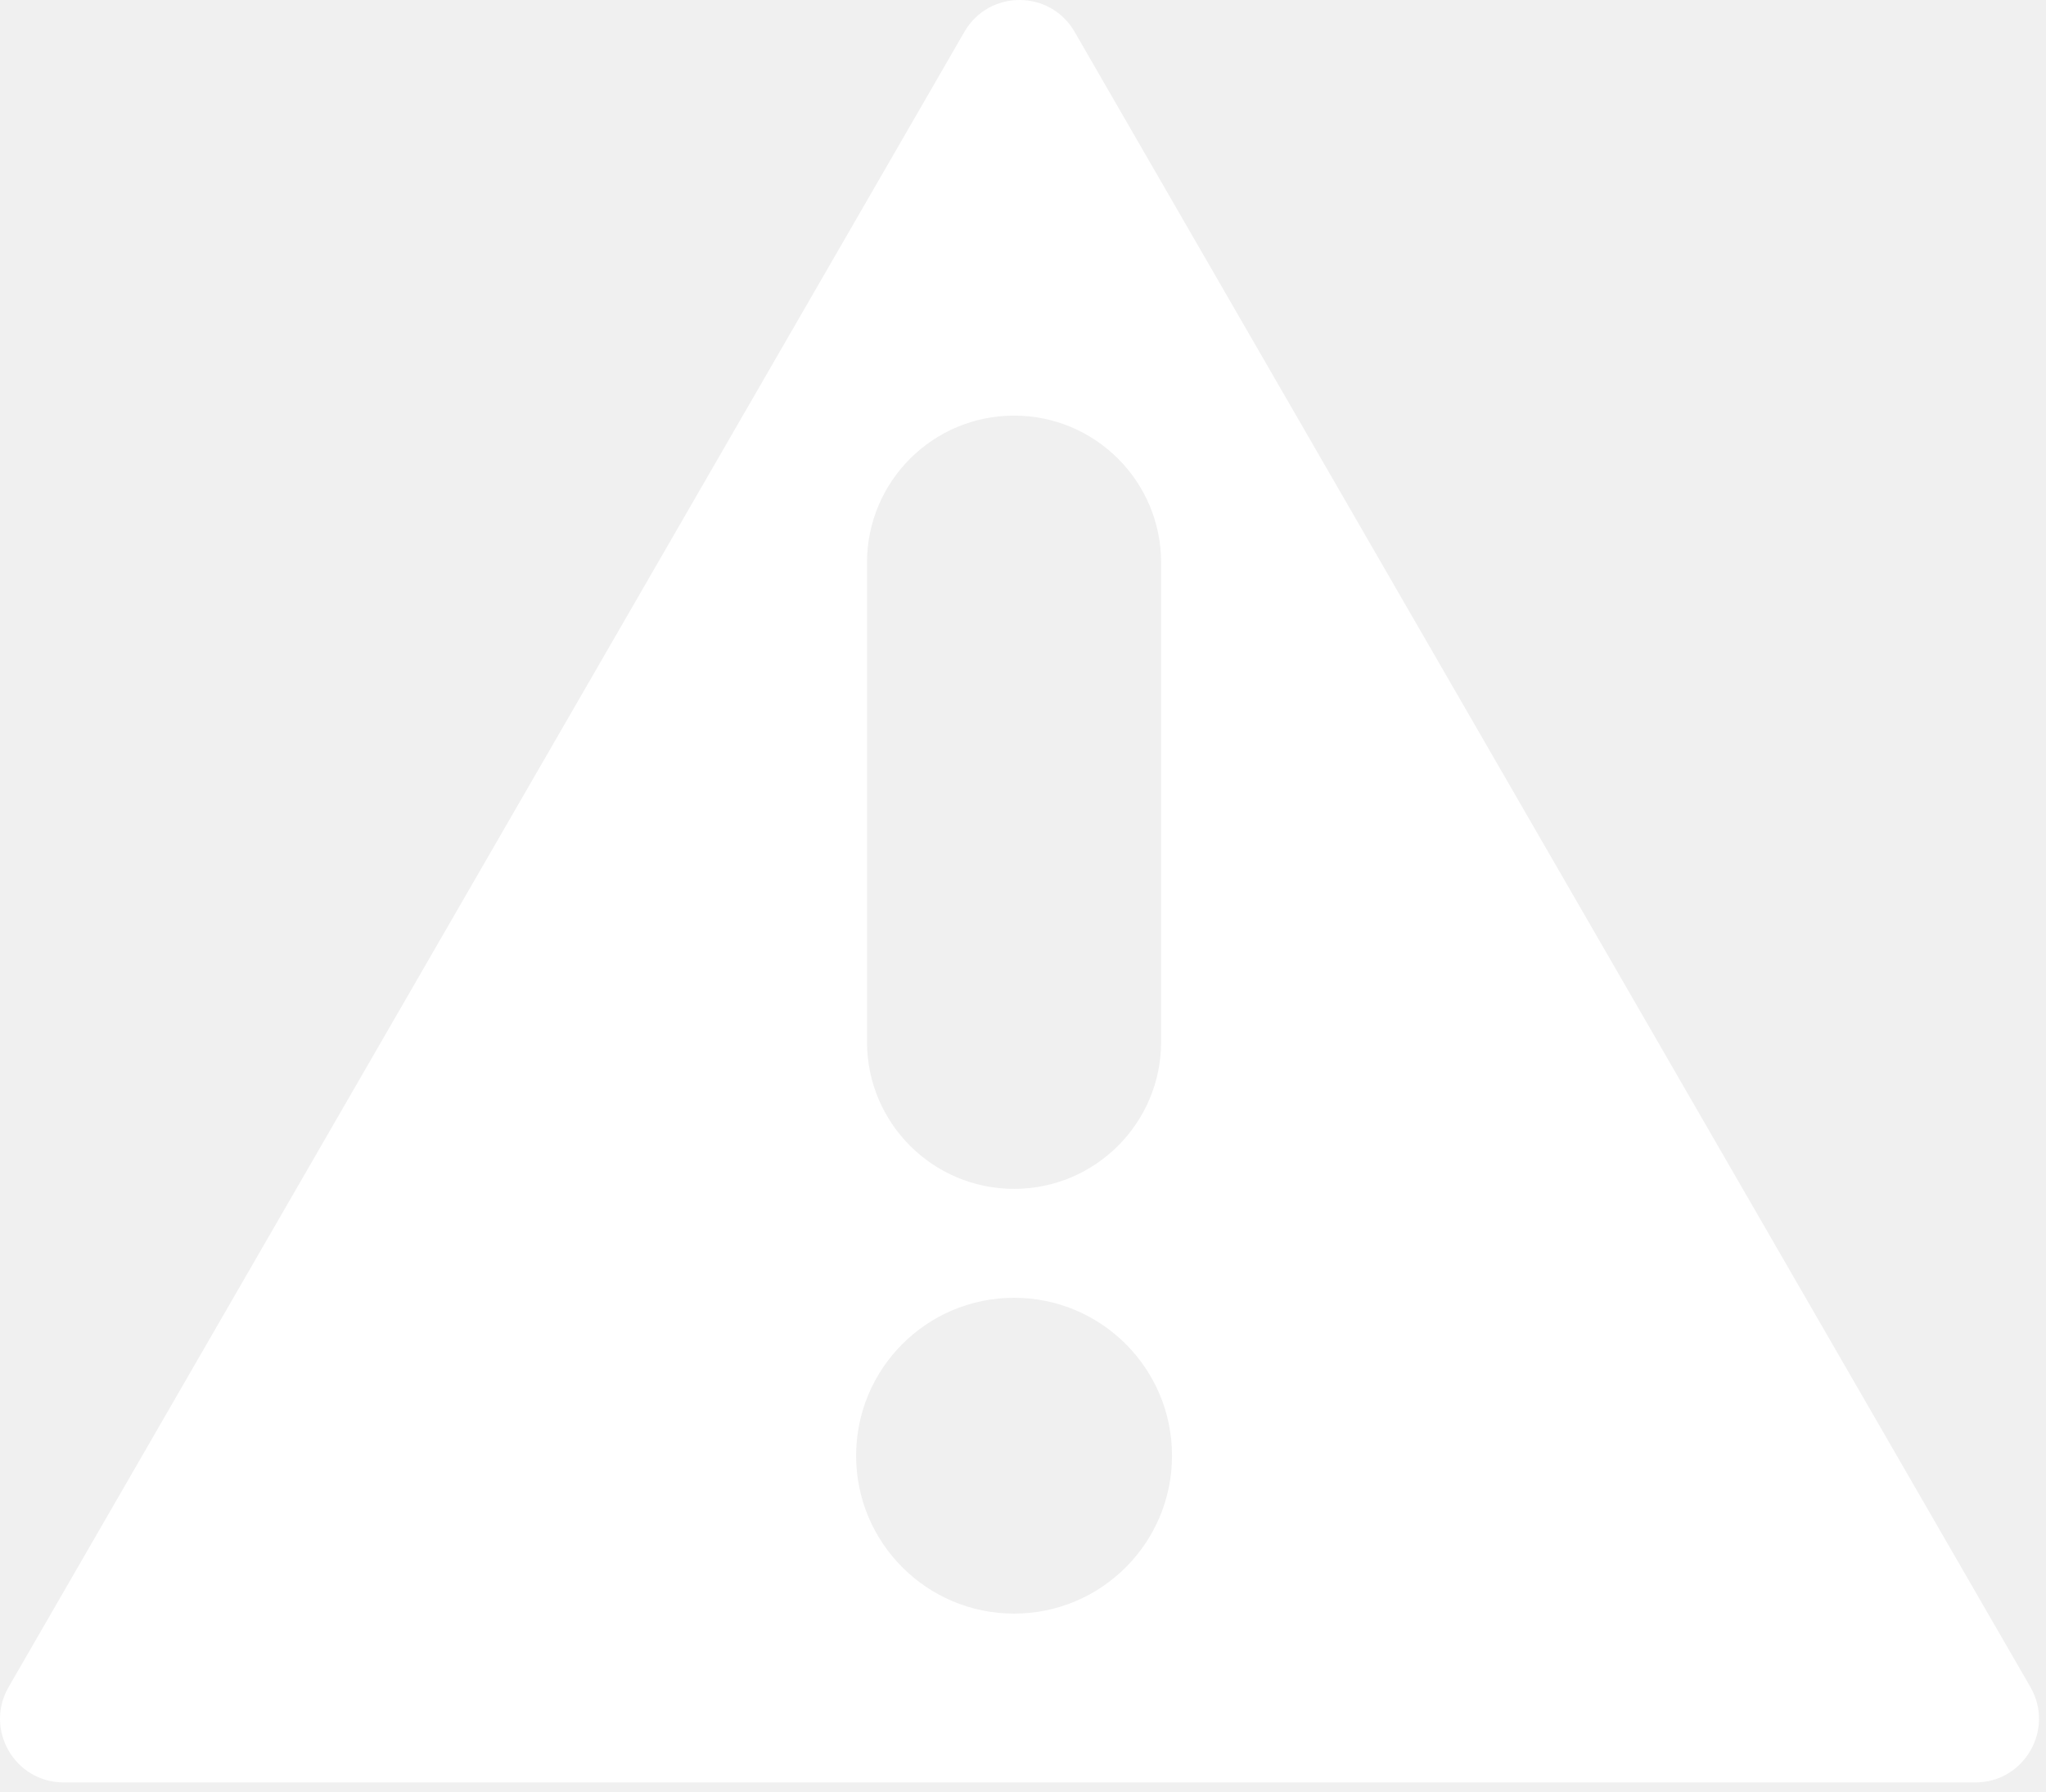
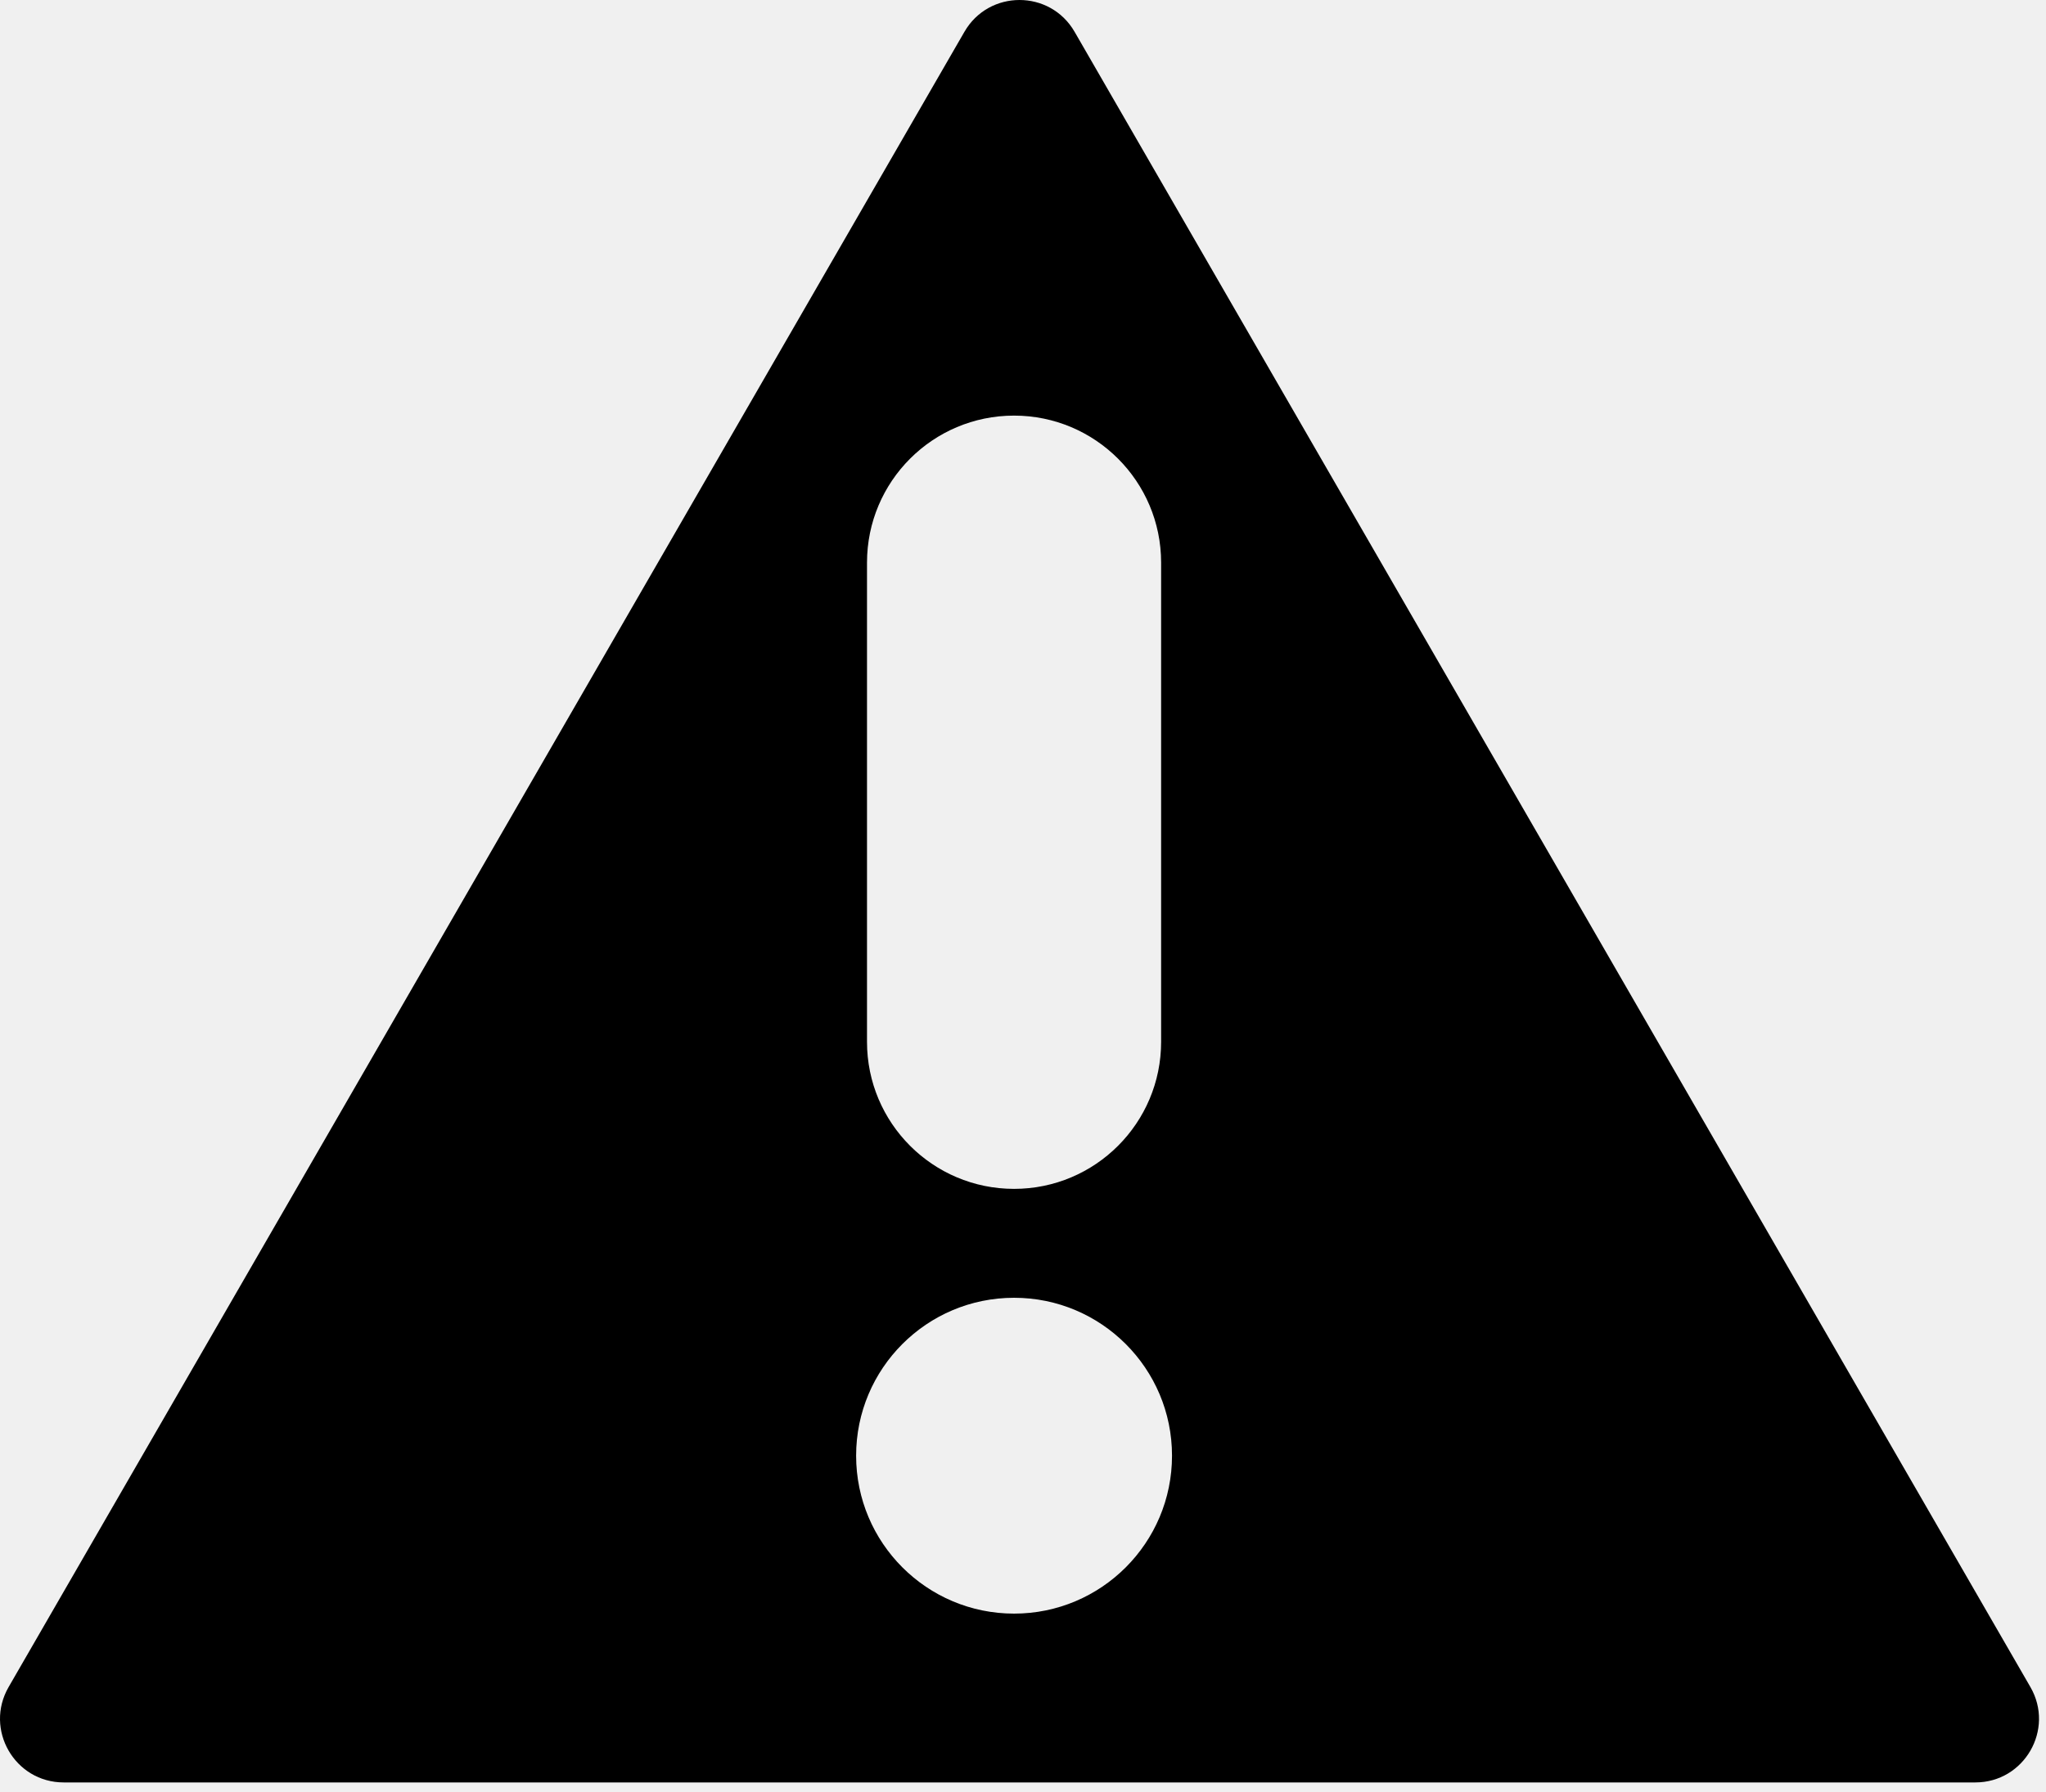
<svg xmlns="http://www.w3.org/2000/svg" width="193" height="169" viewBox="0 0 193 169" fill="none">
-   <path d="M90.975 3C93.284 -1 99.057 -1 101.366 3L191.529 159.165C193.838 163.165 190.951 168.165 186.332 168.165H6.009C1.39 168.165 -1.497 163.165 0.813 159.165L90.975 3ZM95.657 122.44C87.429 122.44 80.758 129.11 80.758 137.339C80.758 145.567 87.429 152.238 95.657 152.238C103.886 152.238 110.556 145.567 110.556 137.339C110.556 129.111 103.886 122.441 95.657 122.44ZM95.657 39.211C87.996 39.211 81.785 45.421 81.785 53.082V98.293C81.785 105.954 87.996 112.165 95.657 112.165C103.318 112.165 109.528 105.954 109.529 98.293V53.082C109.528 45.421 103.318 39.211 95.657 39.211Z" fill="white" />
+   <path d="M90.975 3C93.284 -1 99.057 -1 101.366 3L191.529 159.165C193.838 163.165 190.951 168.165 186.332 168.165H6.009C1.39 168.165 -1.497 163.165 0.813 159.165L90.975 3ZM95.657 122.44C87.429 122.44 80.758 129.11 80.758 137.339C80.758 145.567 87.429 152.238 95.657 152.238C103.886 152.238 110.556 145.567 110.556 137.339C110.556 129.111 103.886 122.441 95.657 122.44ZM95.657 39.211C87.996 39.211 81.785 45.421 81.785 53.082V98.293C81.785 105.954 87.996 112.165 95.657 112.165C103.318 112.165 109.528 105.954 109.529 98.293V53.082C109.528 45.421 103.318 39.211 95.657 39.211Z" fill="currentColor" />
</svg>
